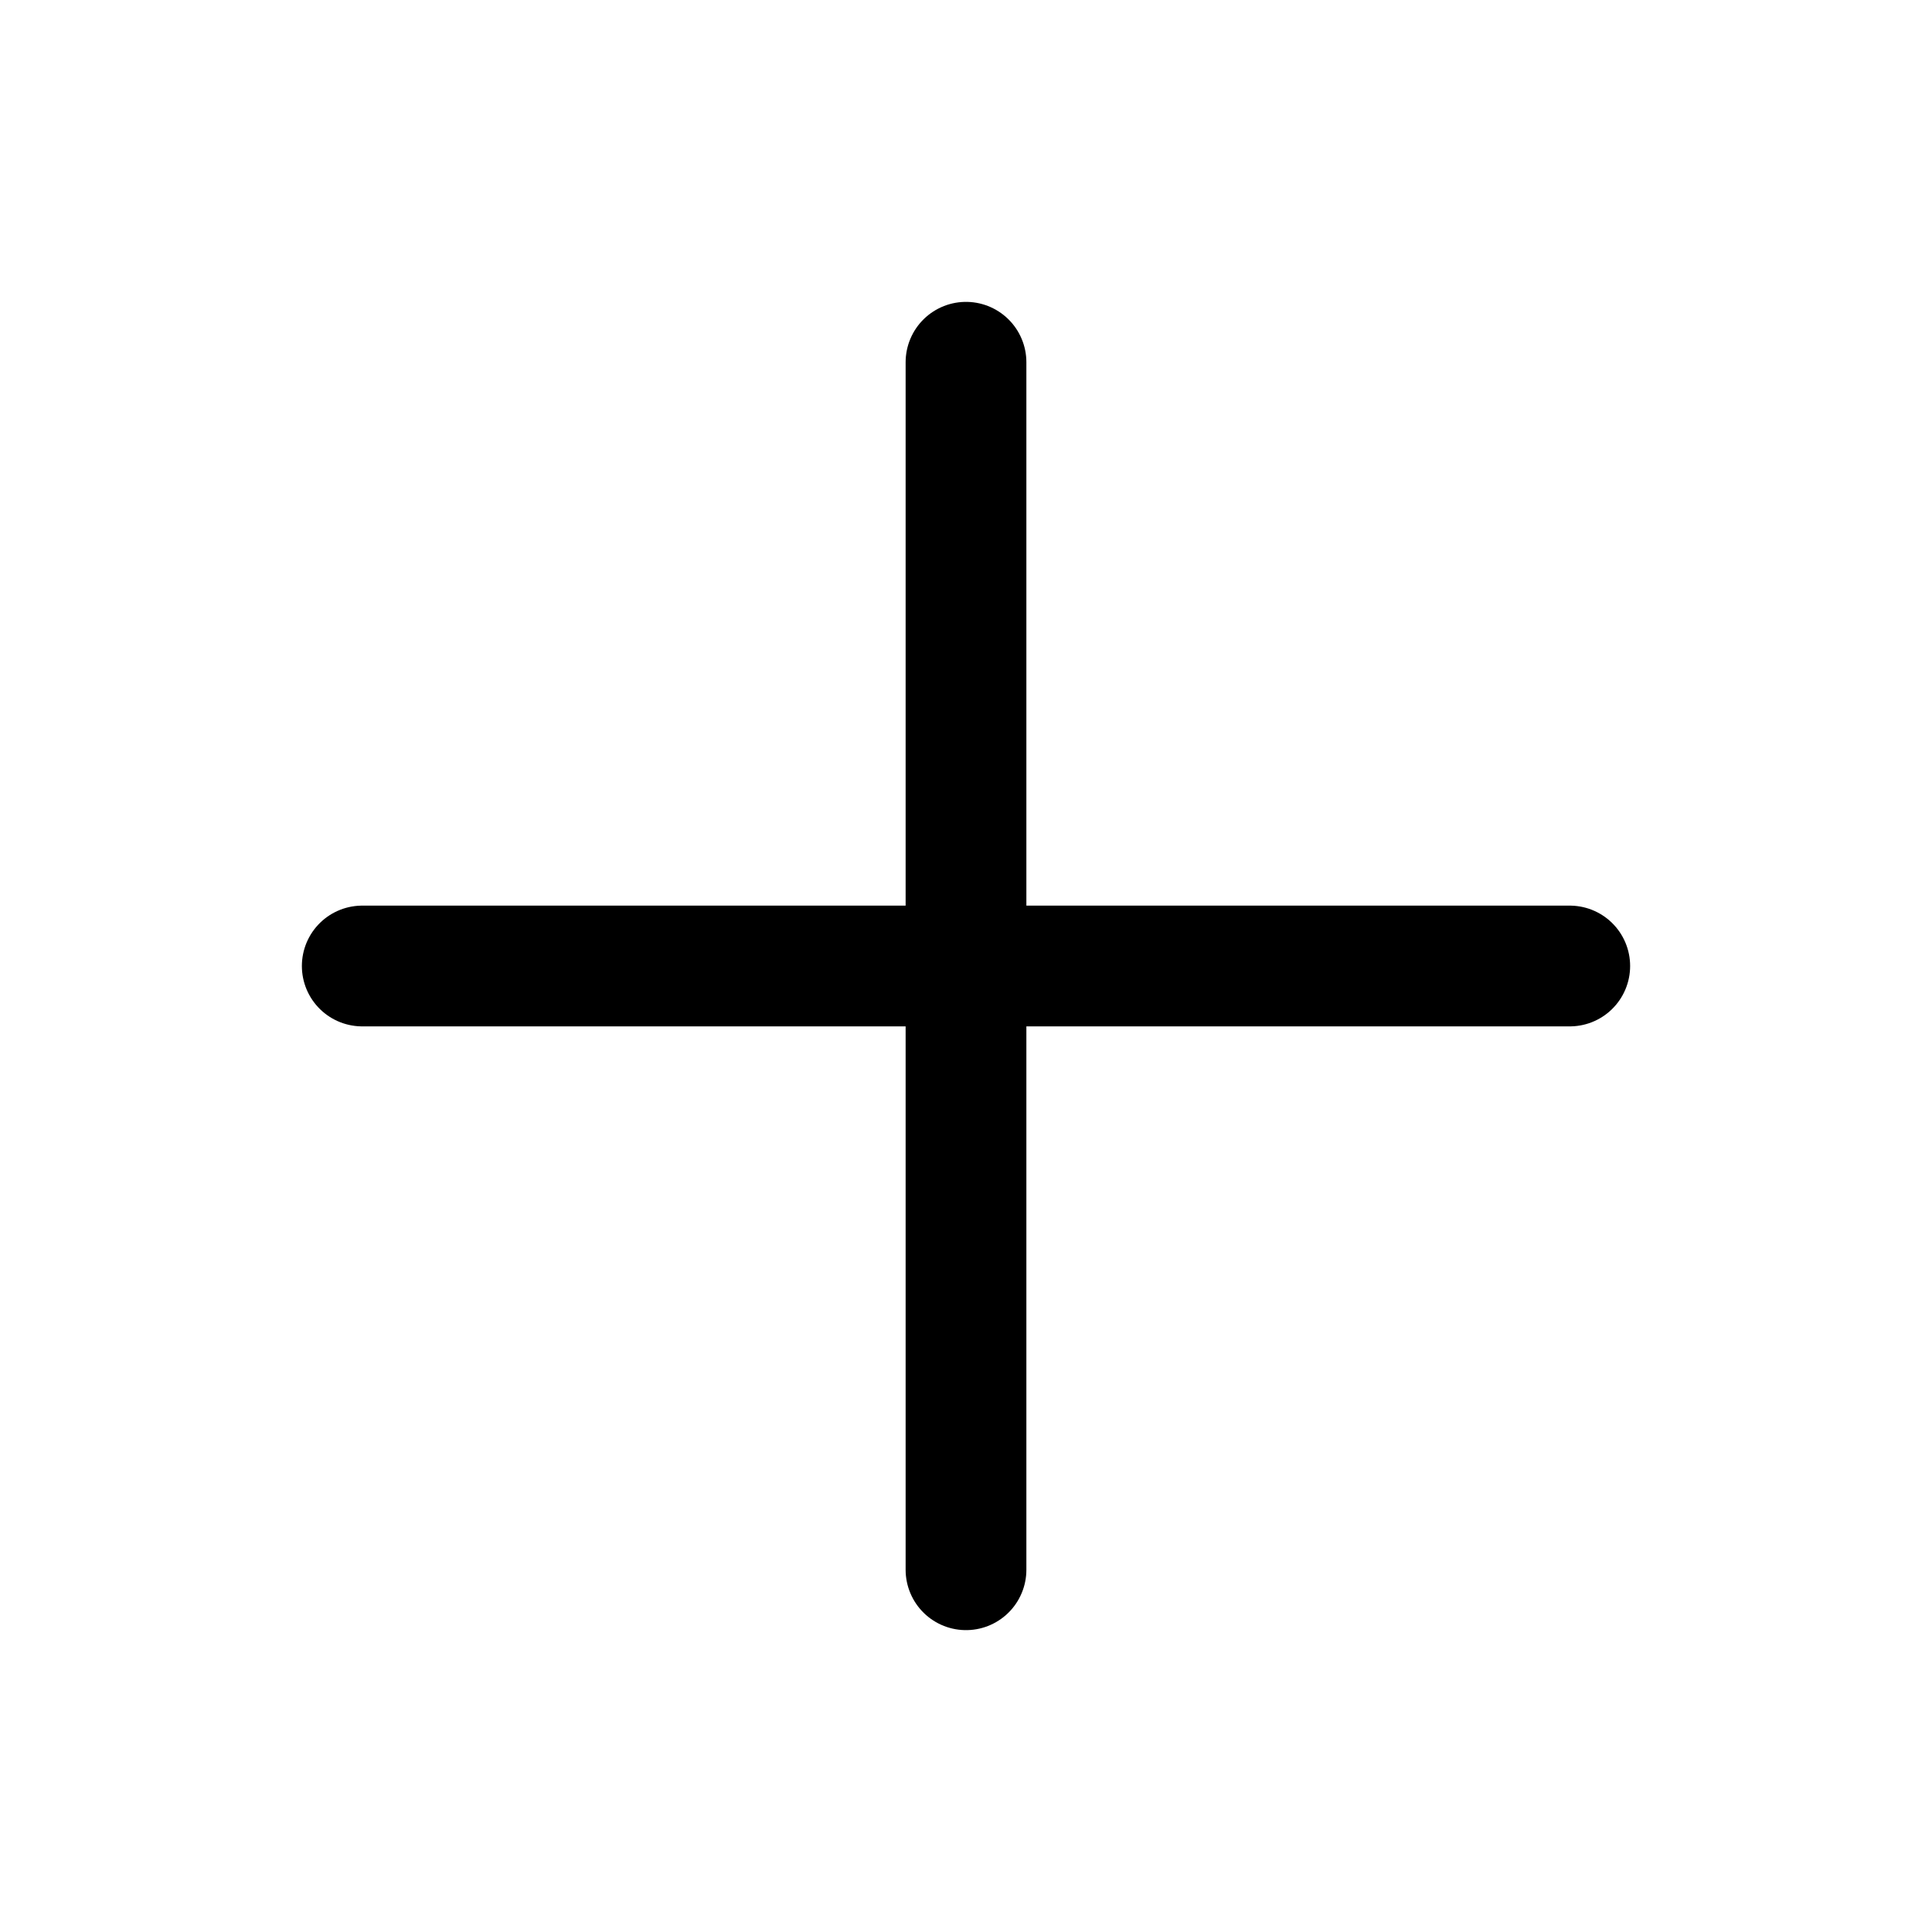
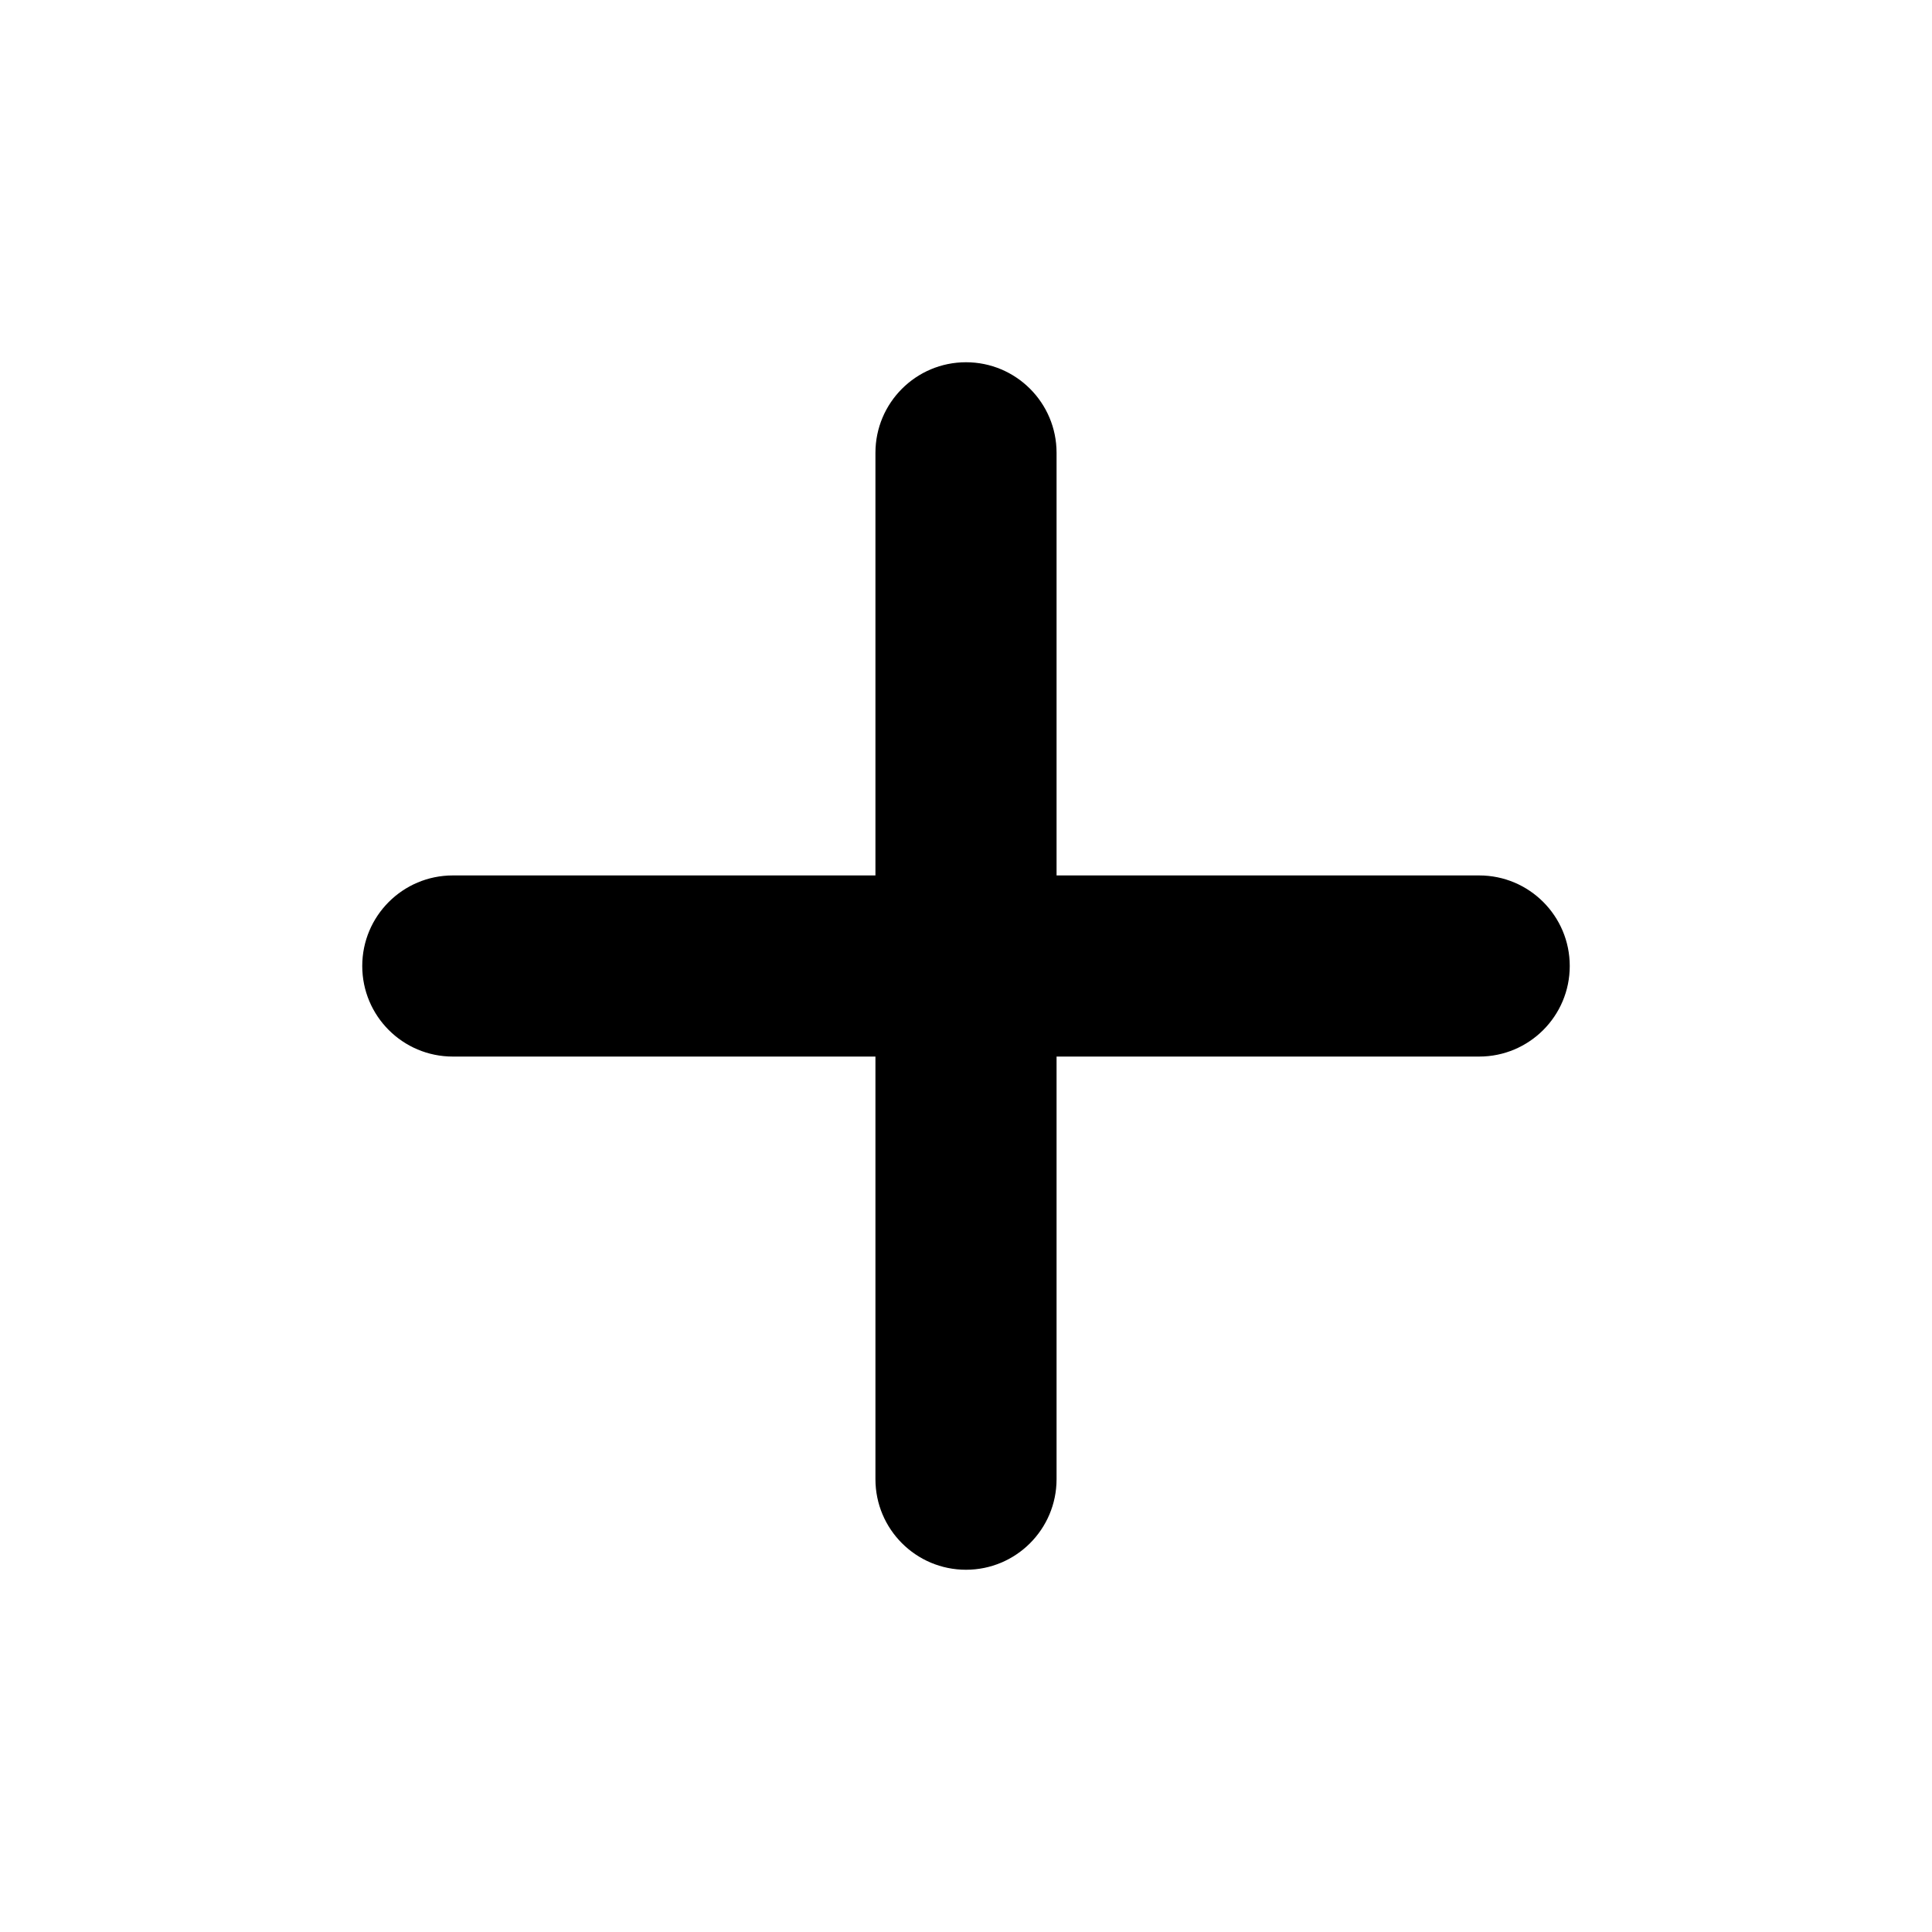
- <svg xmlns="http://www.w3.org/2000/svg" fill="none" viewBox="0 0 24 24" stroke-width="1.5" stroke="currentColor">
-   <path stroke-linecap="round" stroke-linejoin="round" d="M12 4.5v15m7.5-7.5h-15" />
+ <svg xmlns="http://www.w3.org/2000/svg" viewBox="0 0 16 16" fill="currentColor" class="size-4">
+   <path d="M8.75 3.75a.75.75 0 0 0-1.5 0v3.5h-3.5a.75.75 0 0 0 0 1.5h3.5v3.5a.75.75 0 0 0 1.5 0v-3.5h3.5a.75.75 0 0 0 0-1.5h-3.5v-3.5Z" />
</svg>
